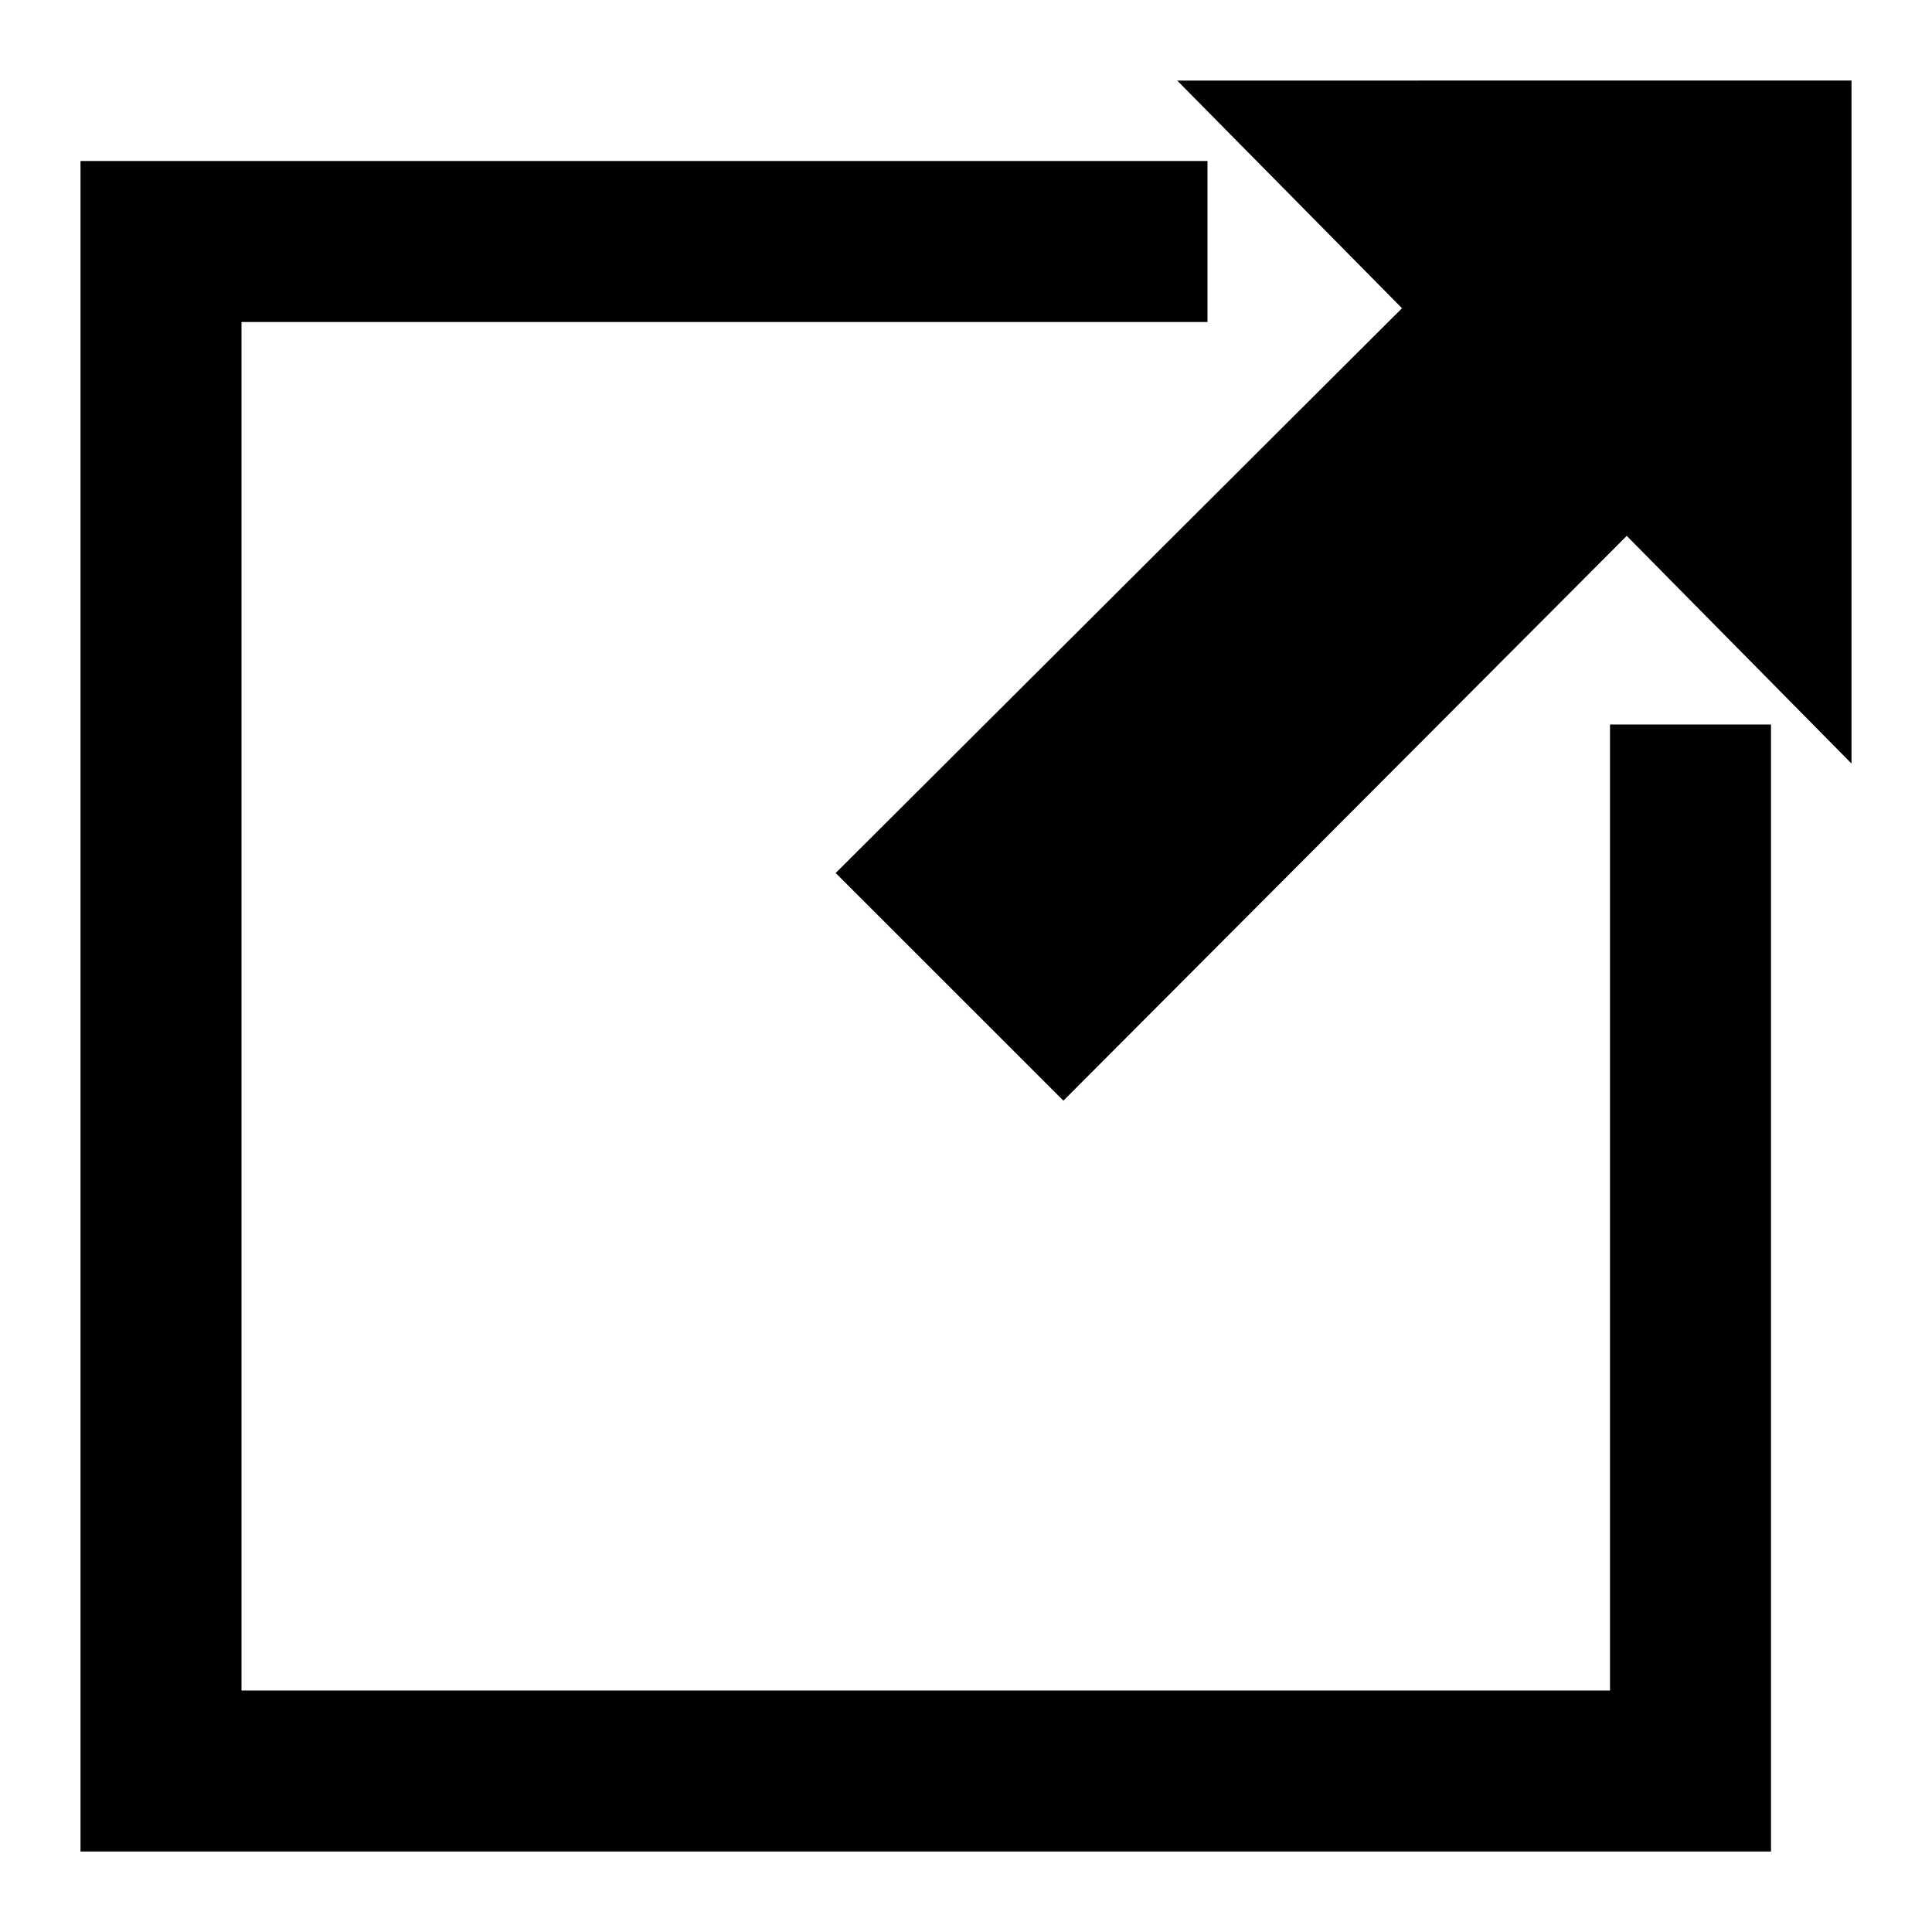
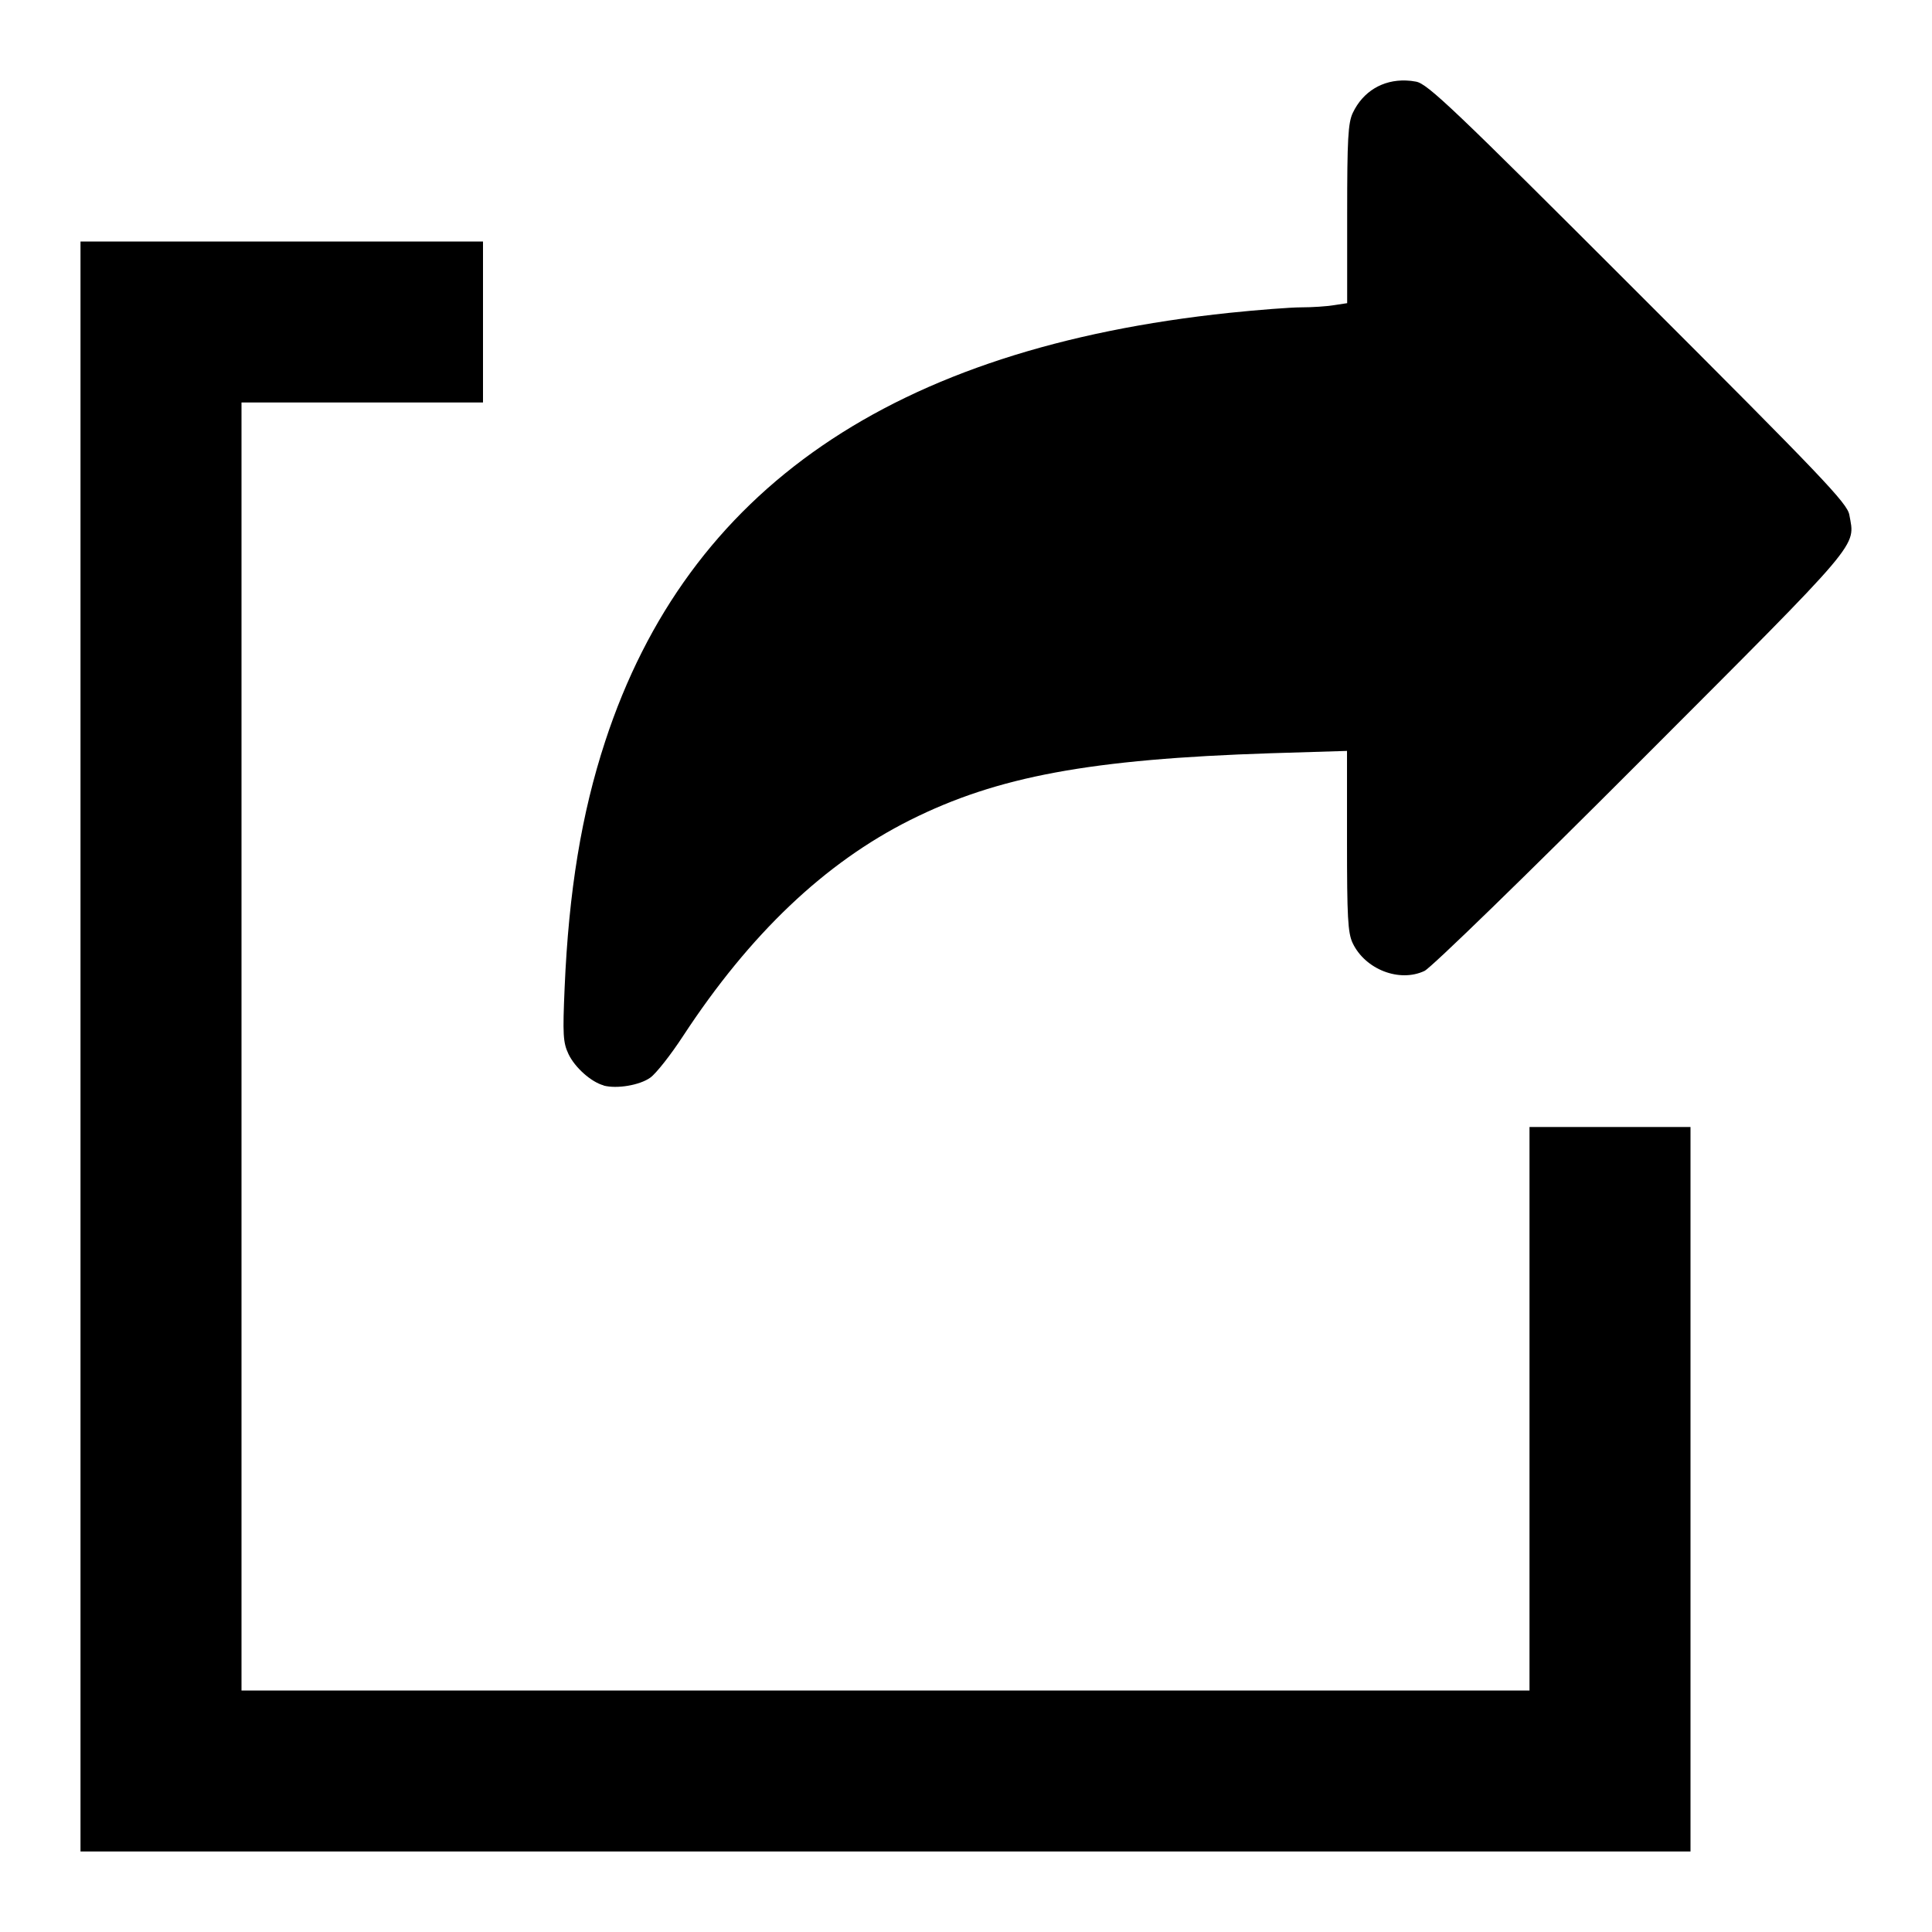
<svg xmlns="http://www.w3.org/2000/svg" id="svg8" version="1.1" viewBox="0 0 24 24" height="24" width="24">
  <defs id="defs2" />
  <g transform="translate(0,-290.65)" id="layer1">
-     <path id="path834" d="m 15,294.65 v -2 H 1 v 21 h 21 v -14 h -2 v 12 H 3 v -17 z" style="fill:#000000;fill-opacity:1;fill-rule:evenodd;stroke:none;stroke-width:1px;stroke-linecap:butt;stroke-linejoin:miter;stroke-opacity:1" />
-     <path id="path836" d="m 10.381,301.495 7.035,-7.016 -2.792,-2.828 L 23,291.65 v 8.485 l -2.792,-2.828 -6.998,7.016 z" style="fill:#000000;fill-opacity:1;fill-rule:evenodd;stroke:none;stroke-width:1.987px;stroke-linecap:butt;stroke-linejoin:miter;stroke-opacity:1" />
+     <path id="path854" style="fill:#000000;stroke-width:0.043" d="m 17.465,1 c -0.29,-0.01 -0.534,0.137 -0.66,0.402 -0.059,0.125 -0.07,0.326 -0.07,1.256 V 3.766 l -0.164,0.025 c -0.09,0.015 -0.272,0.027 -0.406,0.027 -0.134,2e-4 -0.535,0.031 -0.891,0.068 C 11.095,4.325 8.545,6.074 7.518,9.209 7.224,10.104 7.065,11.074 7.014,12.271 6.989,12.85 6.994,12.95 7.062,13.094 c 0.08,0.168 0.282,0.347 0.436,0.389 v 0.002 c 0.165,0.044 0.449,-0.004 0.58,-0.098 0.073,-0.052 0.256,-0.285 0.408,-0.518 0.831,-1.268 1.762,-2.152 2.82,-2.682 1.085,-0.543 2.241,-0.757 4.482,-0.83 l 0.945,-0.029 v 1.117 c 0,0.947 0.01,1.142 0.07,1.27 0.156,0.328 0.582,0.493 0.893,0.346 0.083,-0.04 1.267,-1.19 2.697,-2.623 2.765,-2.769 2.653,-2.637 2.58,-3.043 -0.026,-0.144 -0.331,-0.463 -2.625,-2.756 -2.29,-2.29 -2.614,-2.599 -2.758,-2.625 C 17.549,1.006 17.506,1.001 17.465,1 Z M 1,3 v 20 h 20 v -9 h -2 v 7 H 3 V 5 H 6 V 3 Z" transform="translate(0,290.65)" />
  </g>
</svg>
